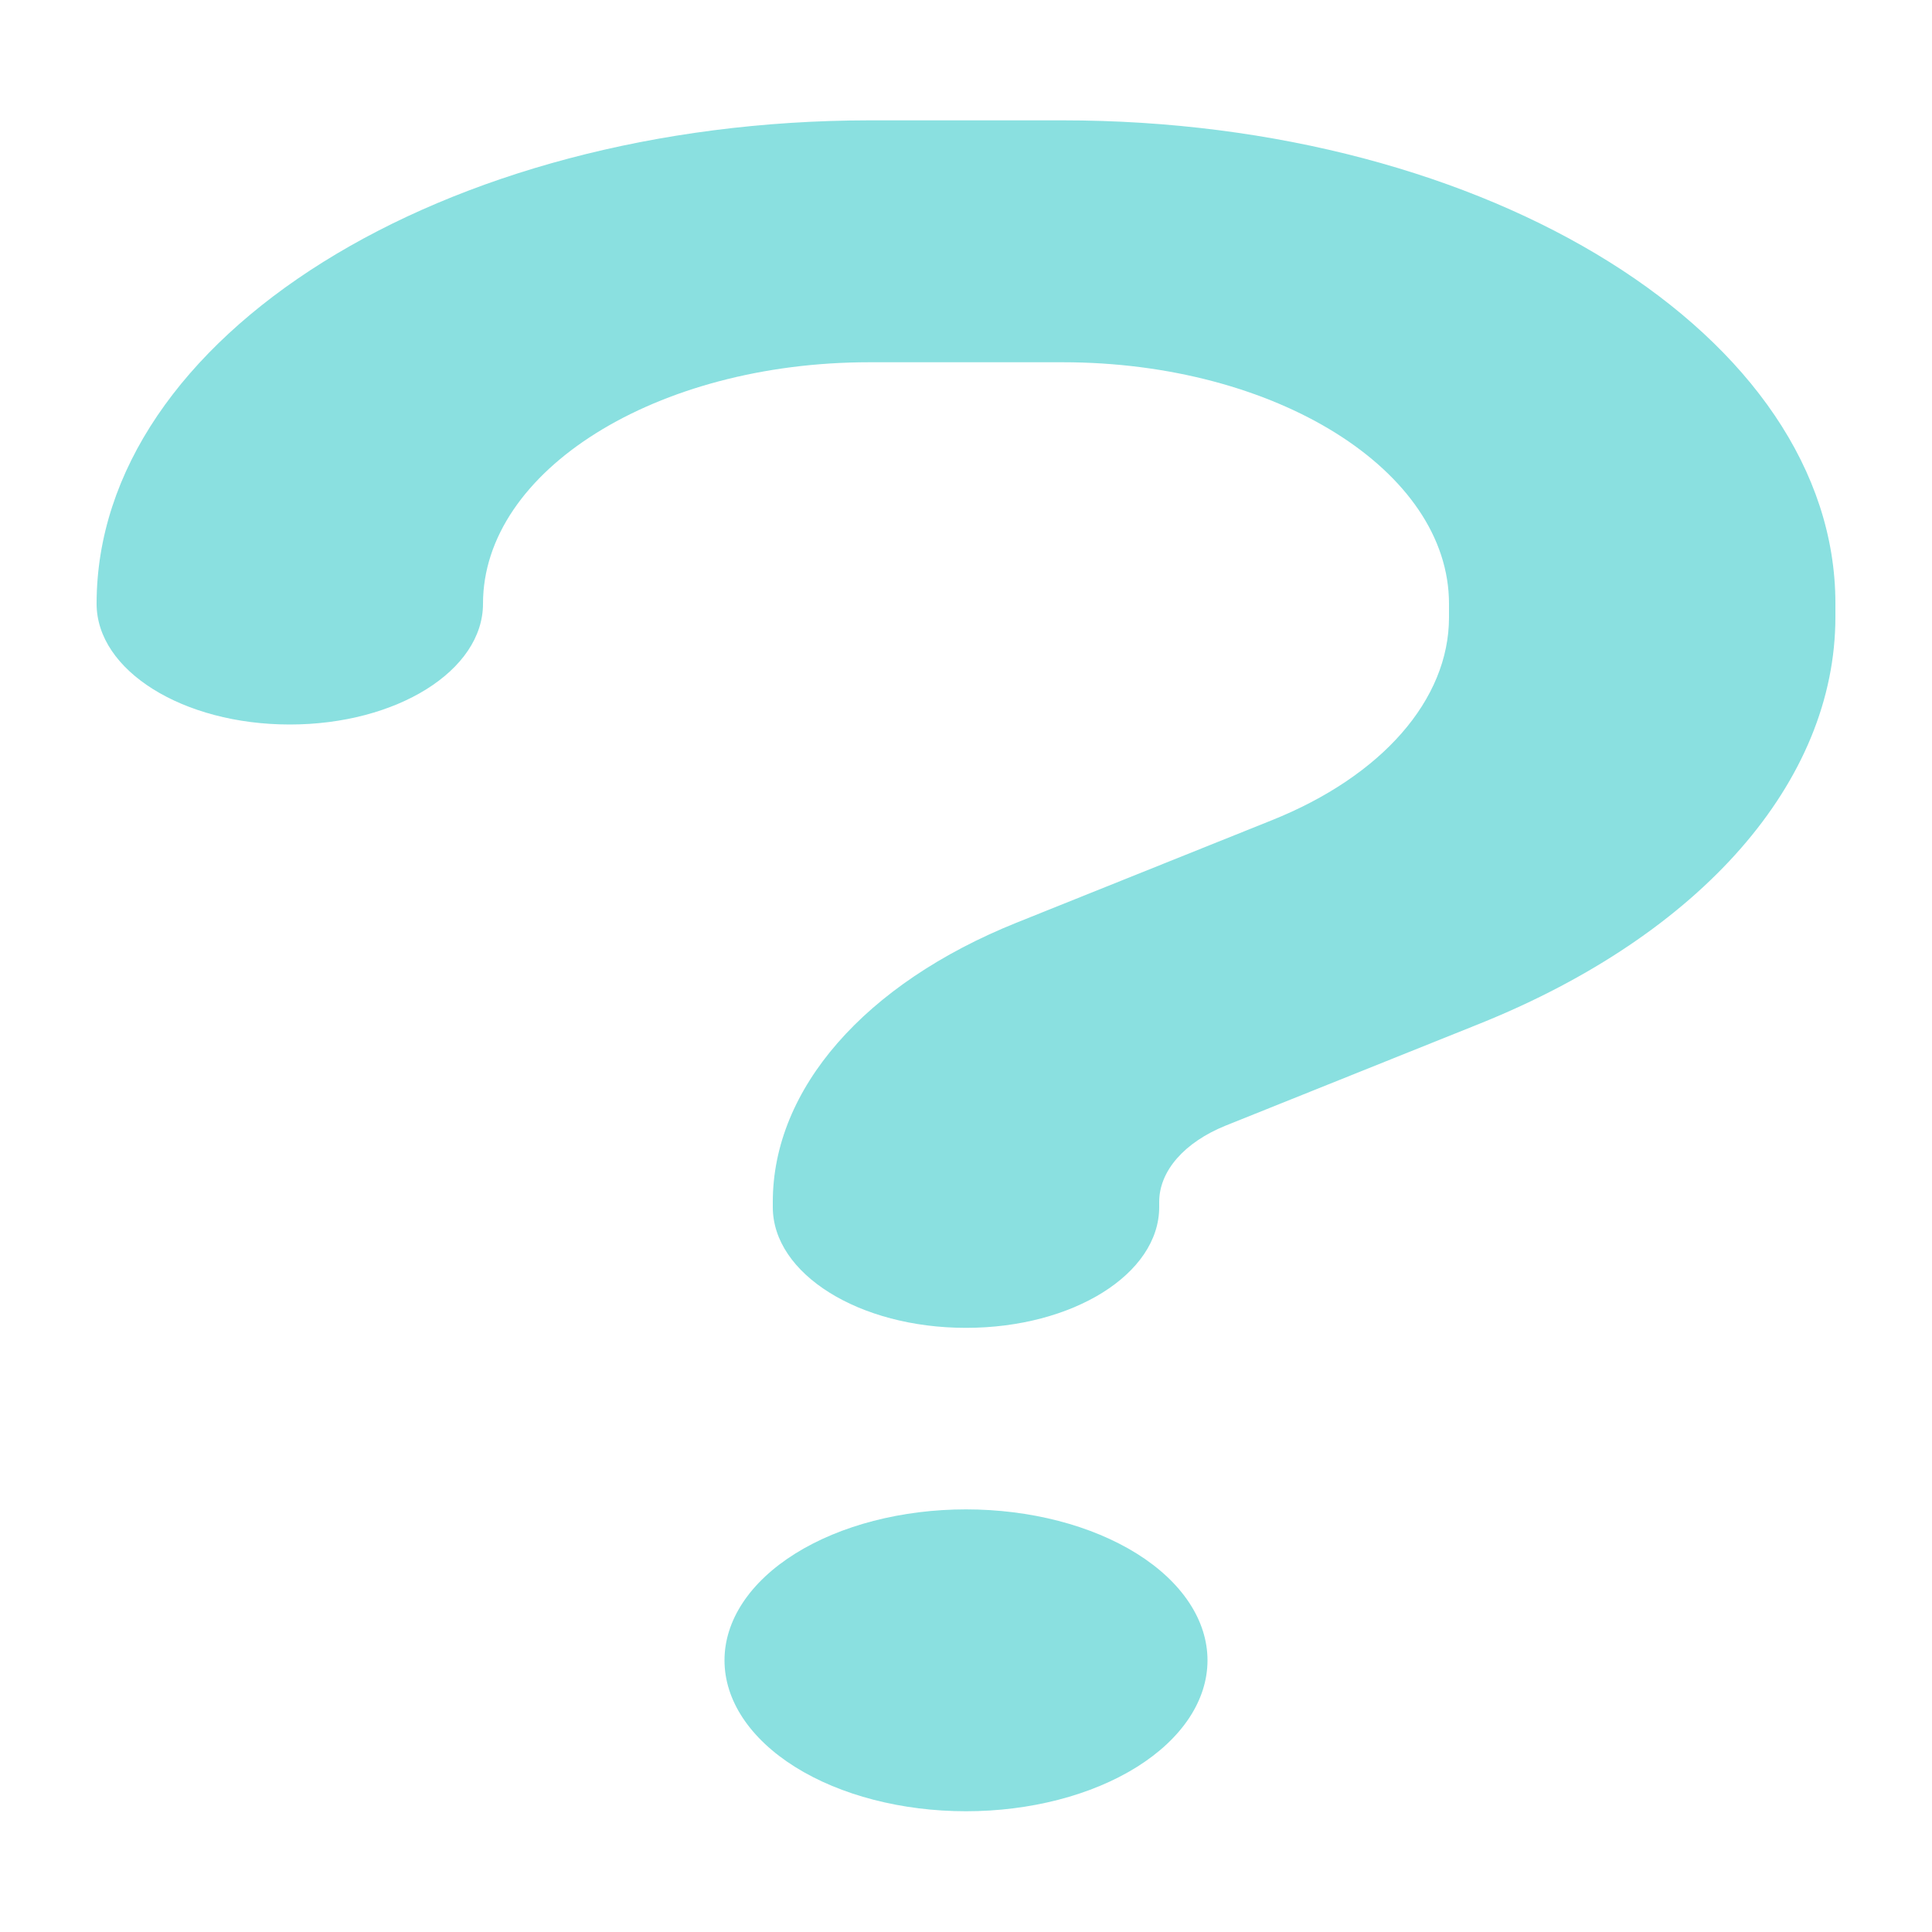
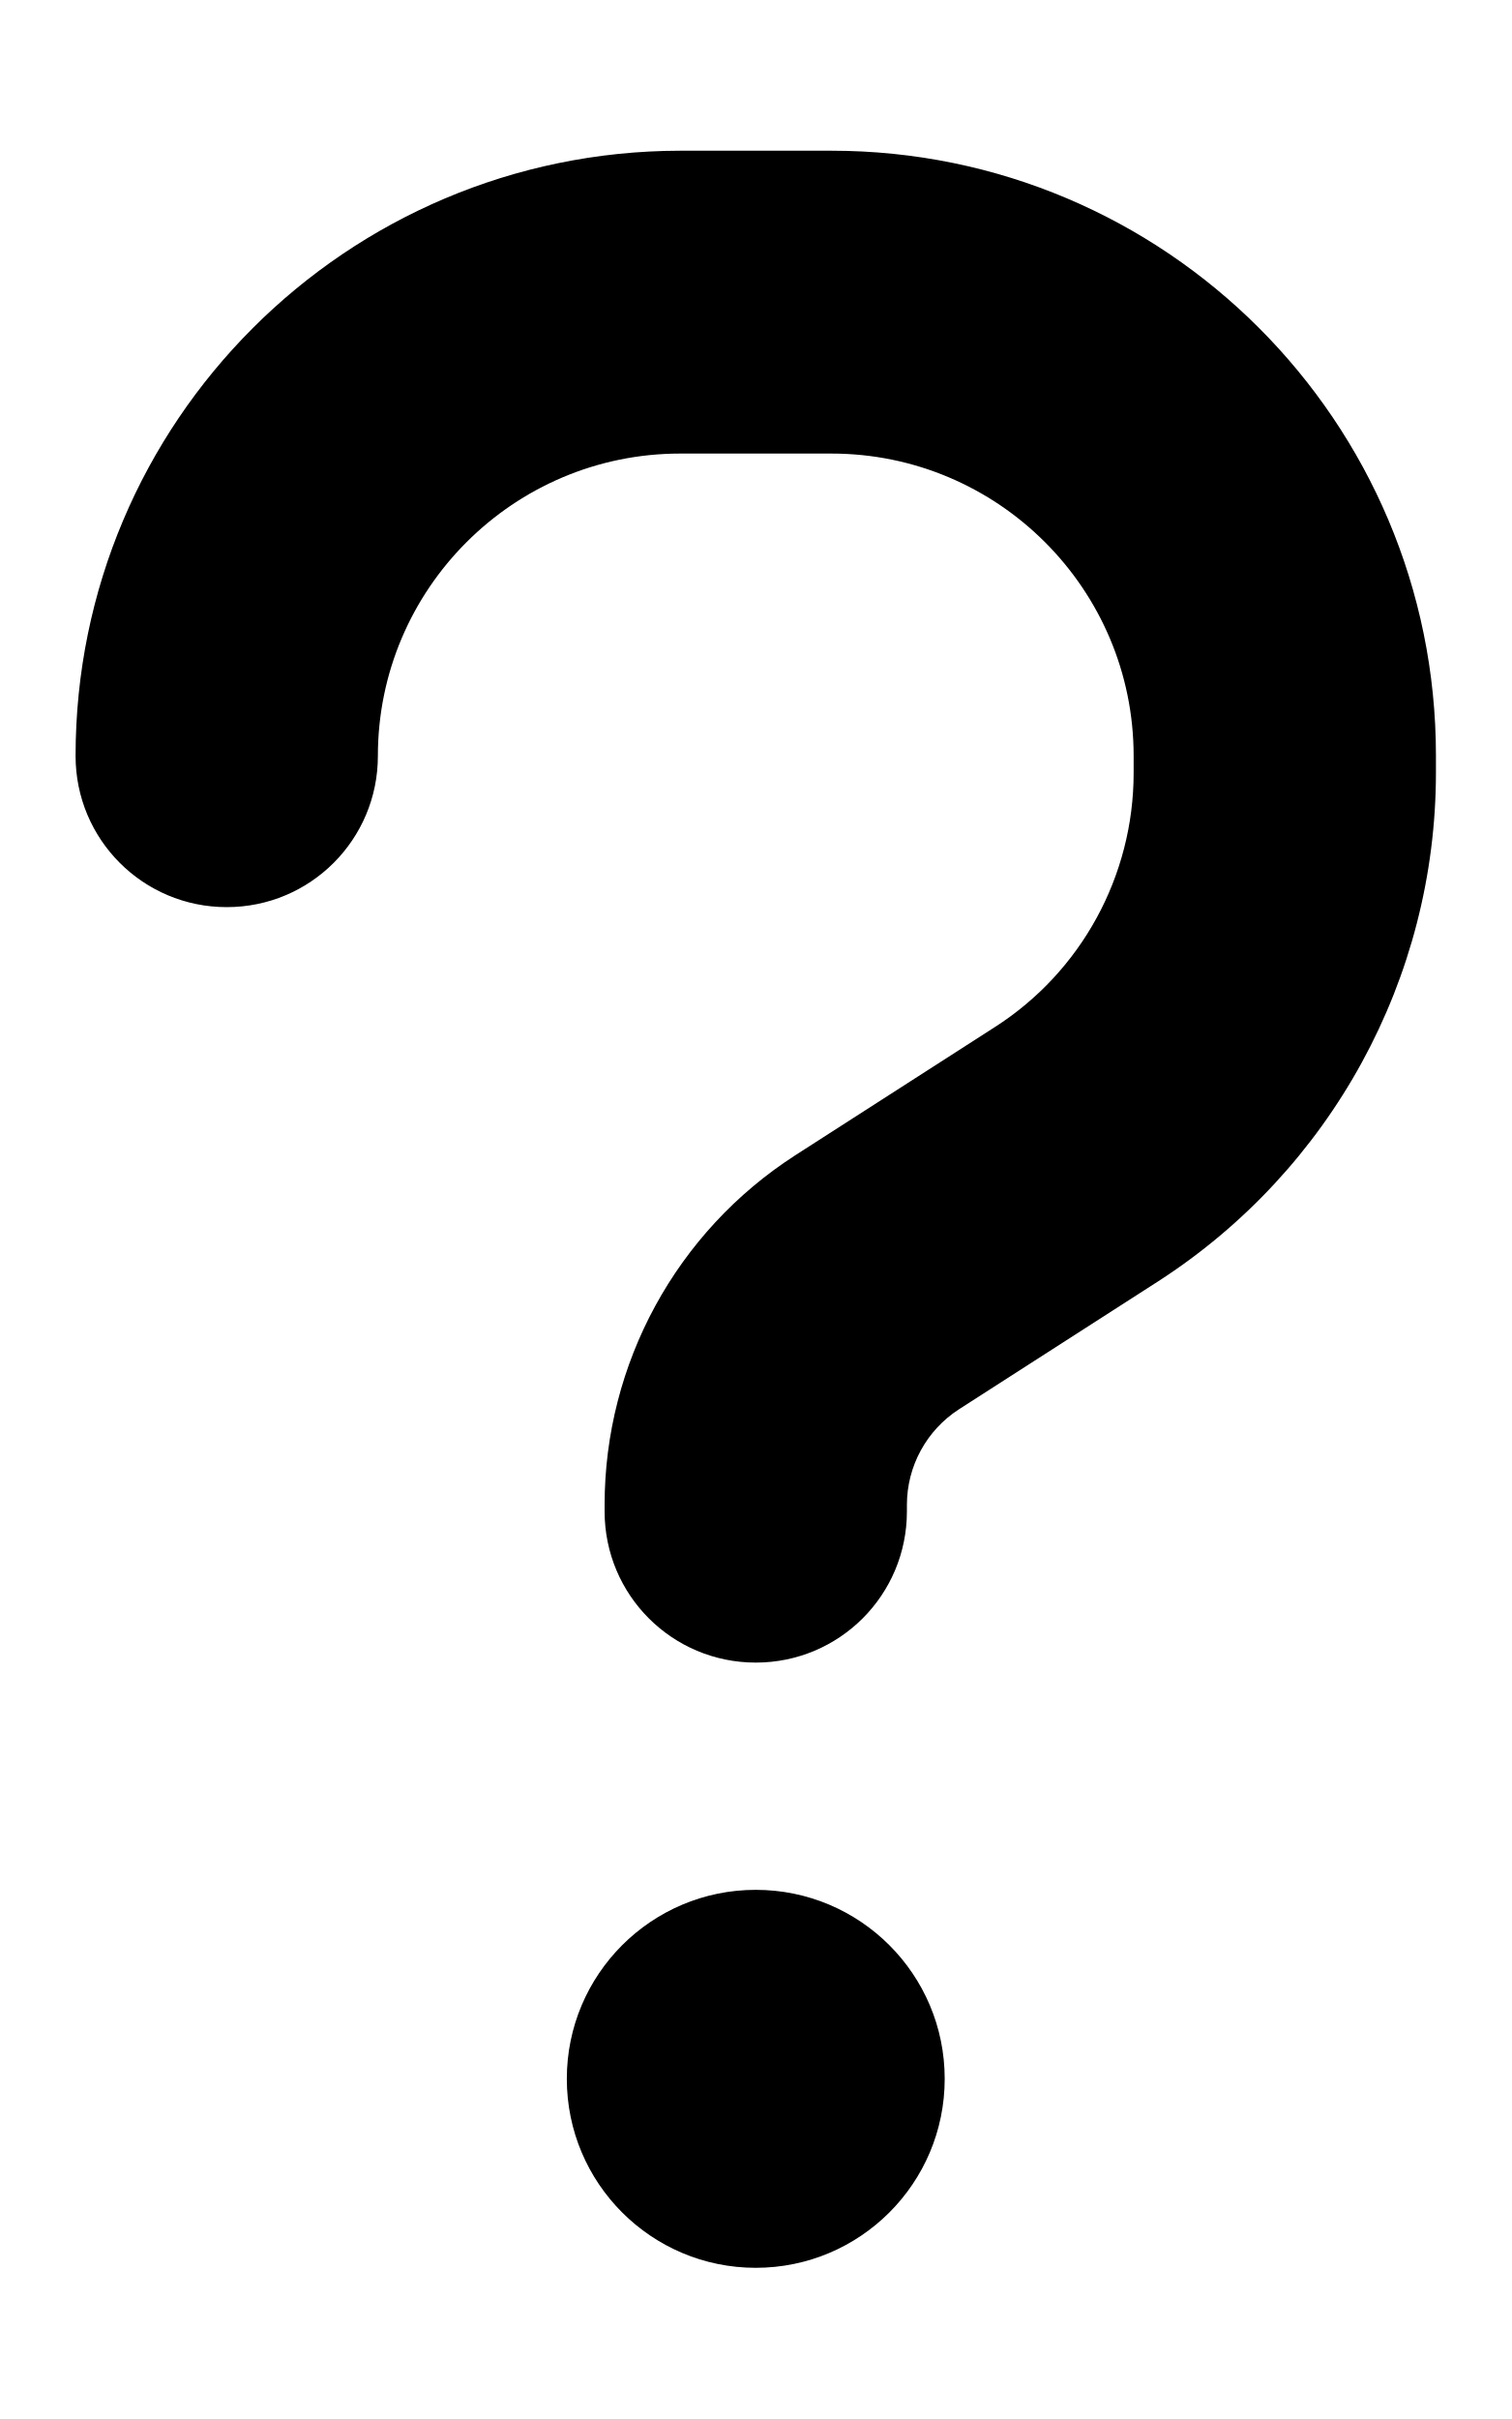
- <svg xmlns="http://www.w3.org/2000/svg" class="fill-current light-mode-icon dark:dark-mode-icon" width="24" height="24" viewBox="0 0 24 24" fill="none">
-   <path d="M6 7.5C6 5.845 8.152 4.5 10.8 4.5H13.2C15.848 4.5 18 5.845 18 7.5V7.669C18 8.691 17.168 9.642 15.795 10.191L12.63 11.461C10.74 12.22 9.6 13.528 9.6 14.93V14.995C9.6 15.825 10.672 16.495 12 16.495C13.328 16.495 14.4 15.825 14.4 14.995V14.93C14.4 14.545 14.715 14.189 15.225 13.983L18.39 12.713C21.135 11.606 22.8 9.708 22.8 7.664V7.495C22.8 4.181 18.503 1.495 13.2 1.495H10.8C5.497 1.5 1.2 4.186 1.2 7.5C1.2 8.33 2.272 9 3.6 9C4.928 9 6 8.33 6 7.5ZM12 22.5C12.796 22.5 13.559 22.302 14.121 21.951C14.684 21.599 15 21.122 15 20.625C15 20.128 14.684 19.651 14.121 19.299C13.559 18.948 12.796 18.75 12 18.75C11.204 18.75 10.441 18.948 9.879 19.299C9.316 19.651 9 20.128 9 20.625C9 21.122 9.316 21.599 9.879 21.951C10.441 22.302 11.204 22.5 12 22.5Z" fill="#8AE0E0" />
+ <svg xmlns="http://www.w3.org/2000/svg" viewBox="0 0 320 512" class="fill-current w-6 text-brand-300 dark:text-brand-700">
+   <path d="M80 160c0-35.3 28.7-64 64-64l32 0c35.3 0 64 28.7 64 64l0 3.6c0 21.8-11.1 42.1-29.4 53.8l-42.2 27.1c-25.2 16.2-40.4 44.1-40.4 74l0 1.4c0 17.7 14.3 32 32 32s32-14.3 32-32l0-1.4c0-8.2 4.2-15.8 11-20.2l42.2-27.1c36.6-23.6 58.8-64.1 58.8-107.7l0-3.6c0-70.7-57.3-128-128-128l-32 0C73.3 32 16 89.3 16 160c0 17.7 14.3 32 32 32s32-14.3 32-32zm80 320a40 40 0 1 0 0-80 40 40 0 1 0 0 80z" fill="currentColor" />
</svg>
